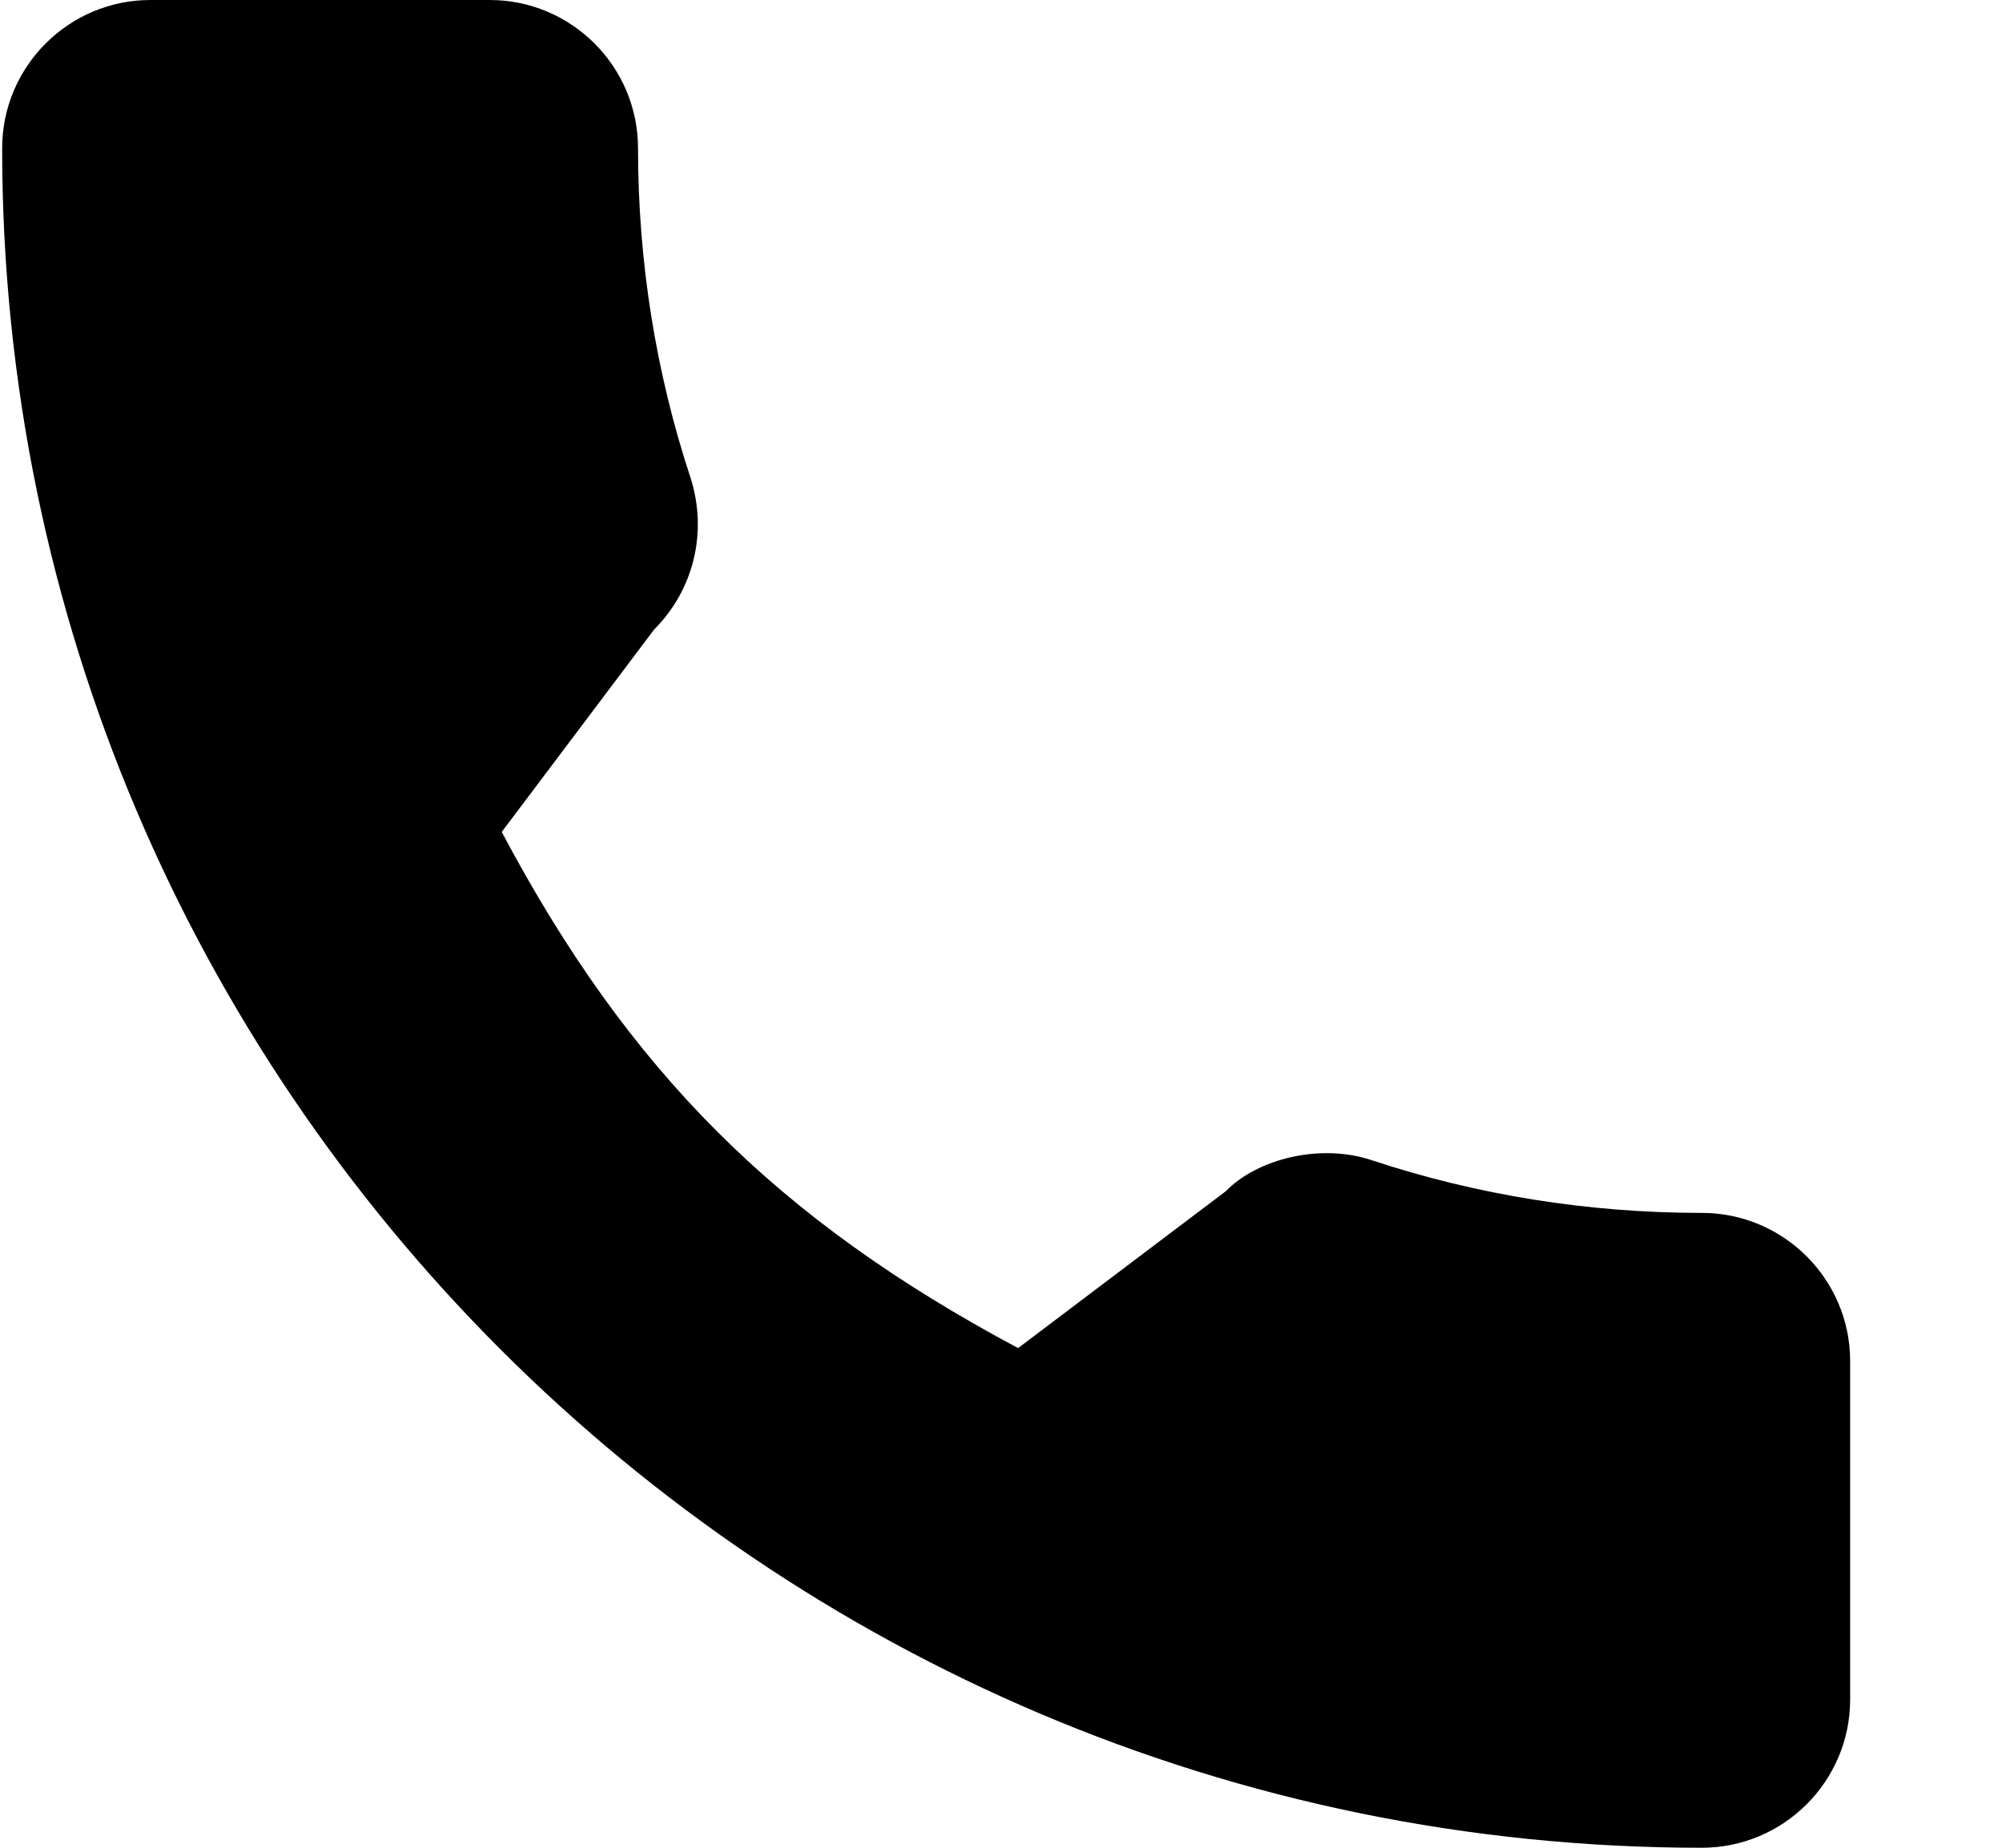
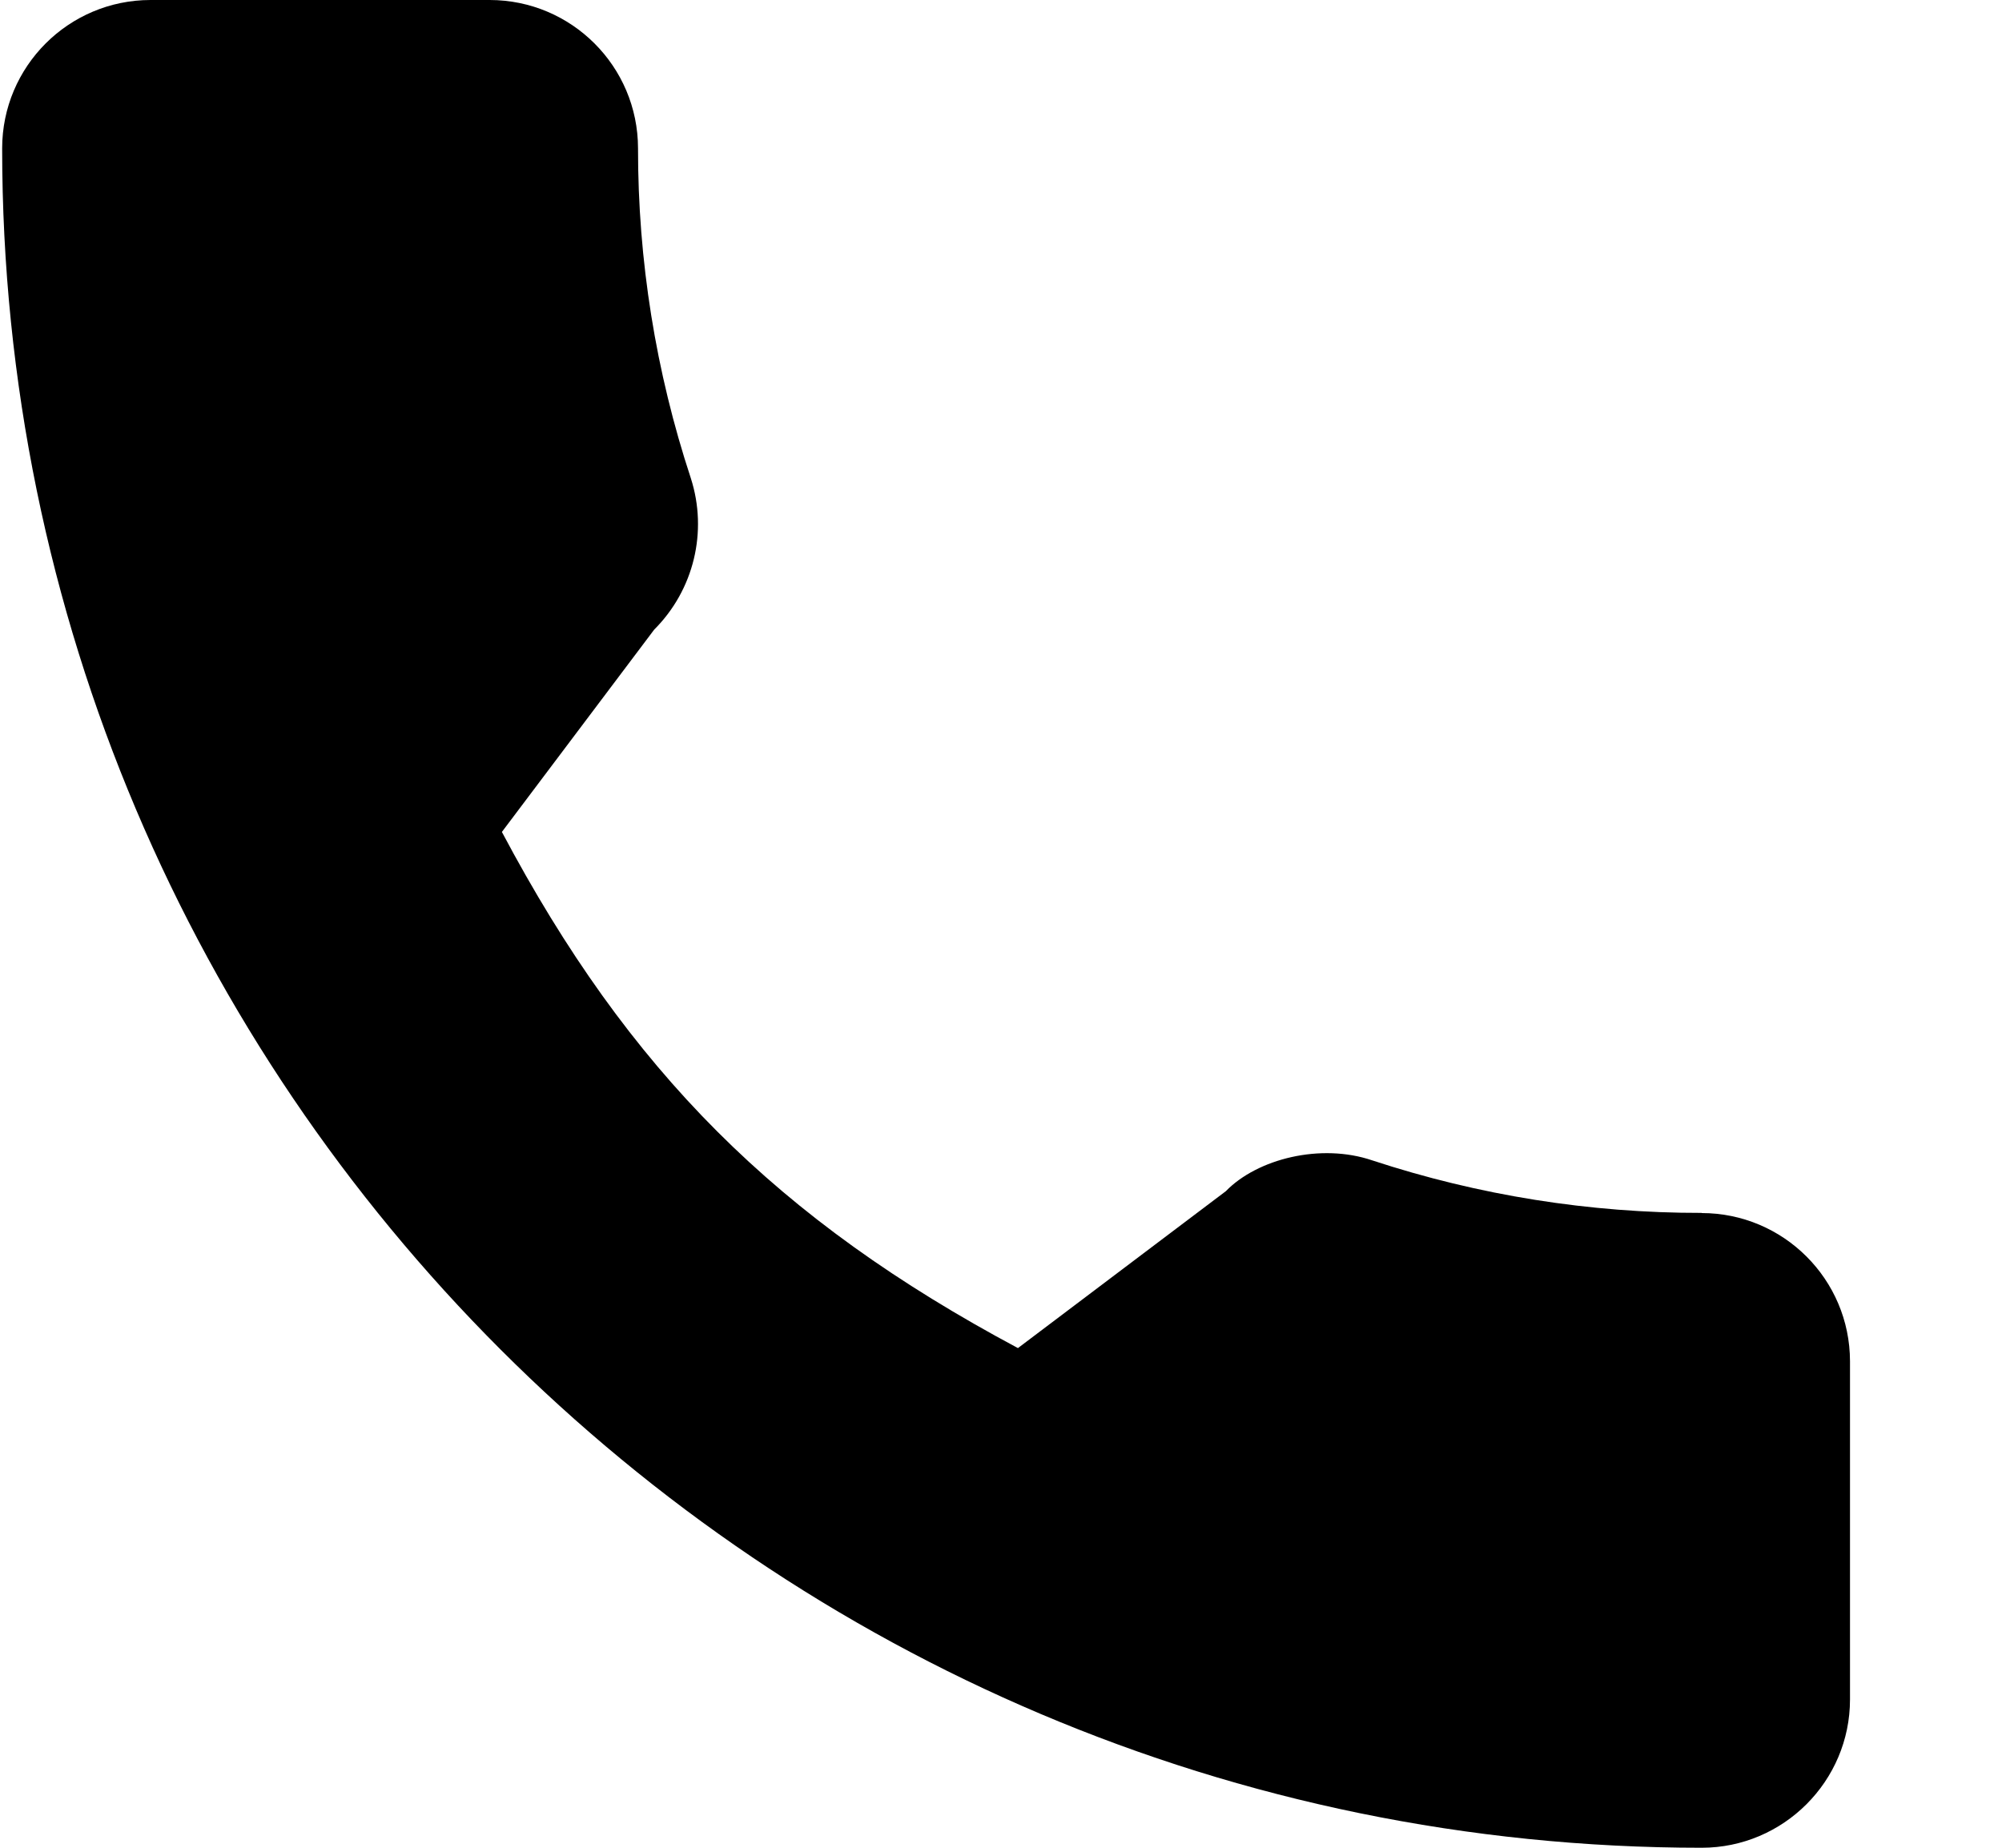
<svg xmlns="http://www.w3.org/2000/svg" width="13" height="12" viewBox="0 0 13 12">
-   <path d="M11.051 7.877C10.316 7.877 9.595 7.762 8.911 7.536C8.576 7.422 8.164 7.526 7.96 7.736L6.611 8.755C5.046 7.92 4.082 6.956 3.258 5.403L4.247 4.089C4.504 3.832 4.596 3.458 4.485 3.106C4.258 2.419 4.143 1.698 4.143 0.963C4.143 0.432 3.711 0 3.18 0H0.977C0.446 0 0.014 0.432 0.014 0.963C0.014 7.049 4.965 12 11.051 12C11.582 12 12.014 11.568 12.014 11.037V8.839C12.014 8.309 11.582 7.877 11.051 7.877Z" />
+   <path d="M11.05 7.877a6.813 6.813 0 01-2.139-.341c-.335-.114-.747-.01-.951.2L6.61 8.755C5.047 7.92 4.083 6.956 3.259 5.403l.989-1.314a.97.97 0 00.238-.983A6.823 6.823 0 014.143.963.964.964 0 003.18 0H.977a.964.964 0 00-.963.963C.014 7.049 4.964 12 11.05 12c.53 0 .963-.432.963-.963V8.84a.964.964 0 00-.963-.962z" />
</svg>
